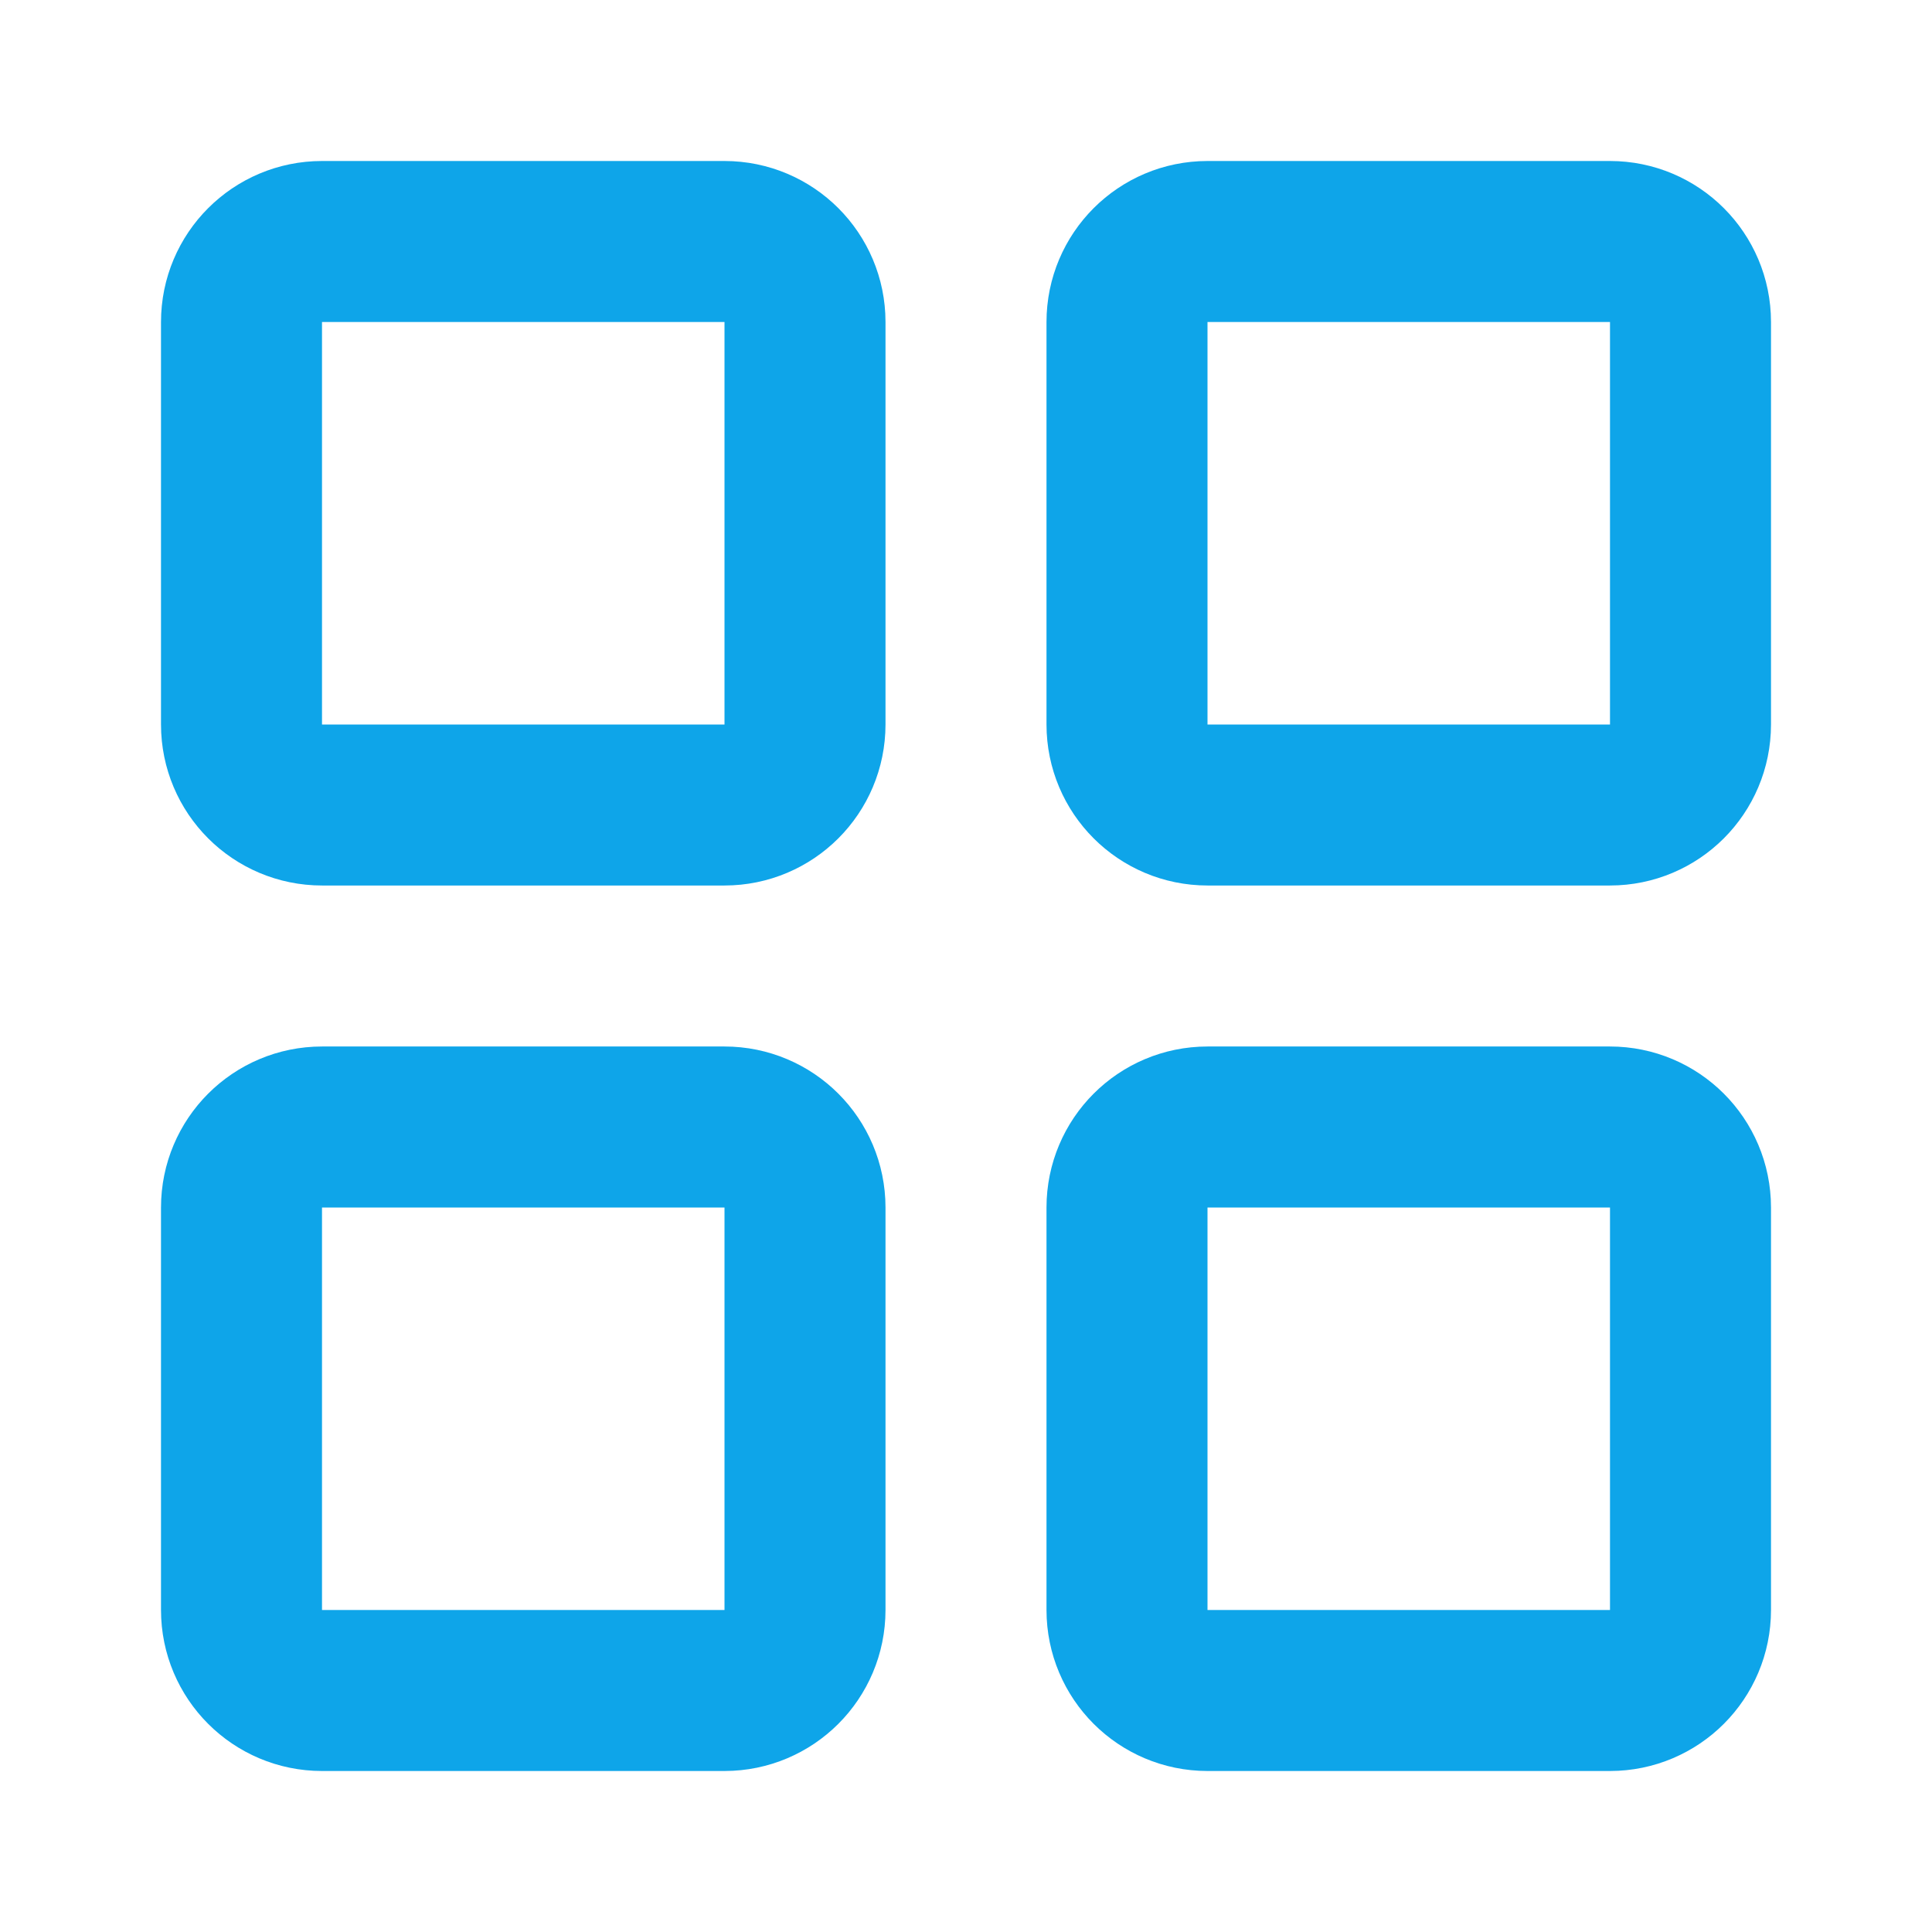
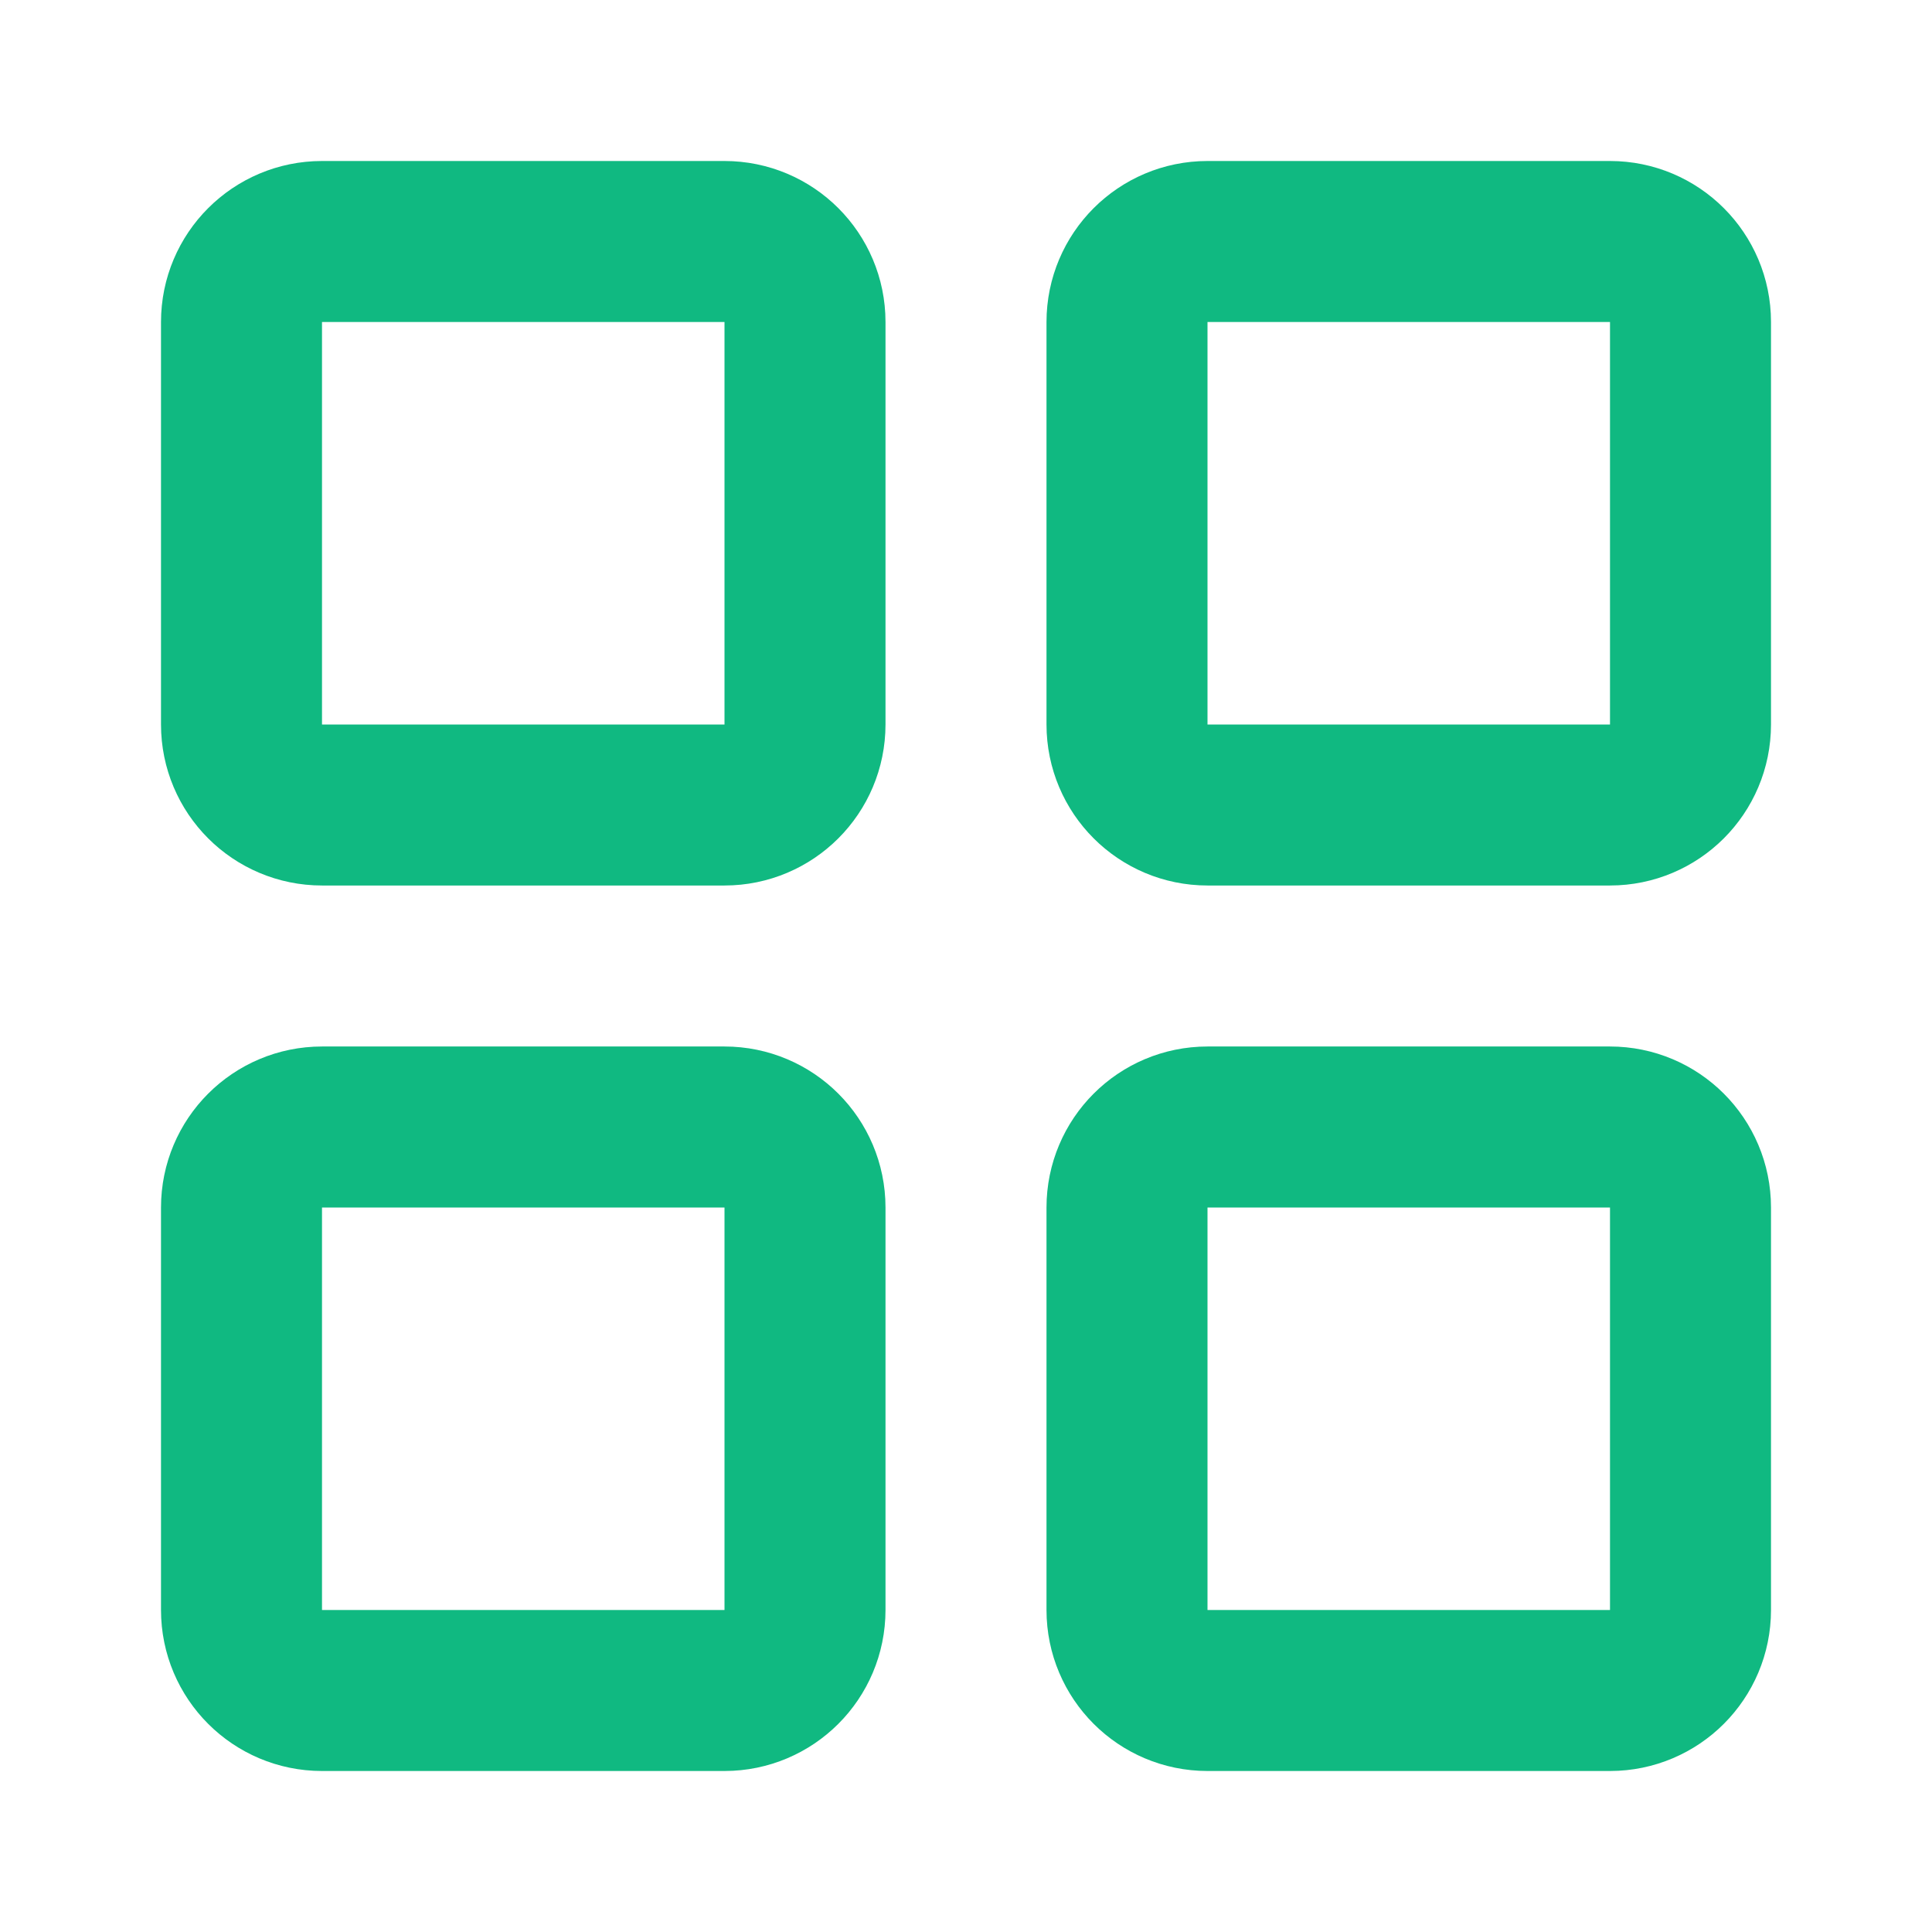
- <svg xmlns="http://www.w3.org/2000/svg" viewBox="0 0 24 24" fill="none" stroke="#0ea5e9" stroke-width="2" stroke-linecap="round" stroke-linejoin="round">
+ <svg xmlns="http://www.w3.org/2000/svg" viewBox="0 0 24 24" fill="none" stroke="#10B981" stroke-width="2" stroke-linecap="round" stroke-linejoin="round">
  <rect x="3" y="3" width="7" height="7" rx="1" />
  <rect x="14" y="3" width="7" height="7" rx="1" />
  <rect x="14" y="14" width="7" height="7" rx="1" />
  <rect x="3" y="14" width="7" height="7" rx="1" />
</svg>
